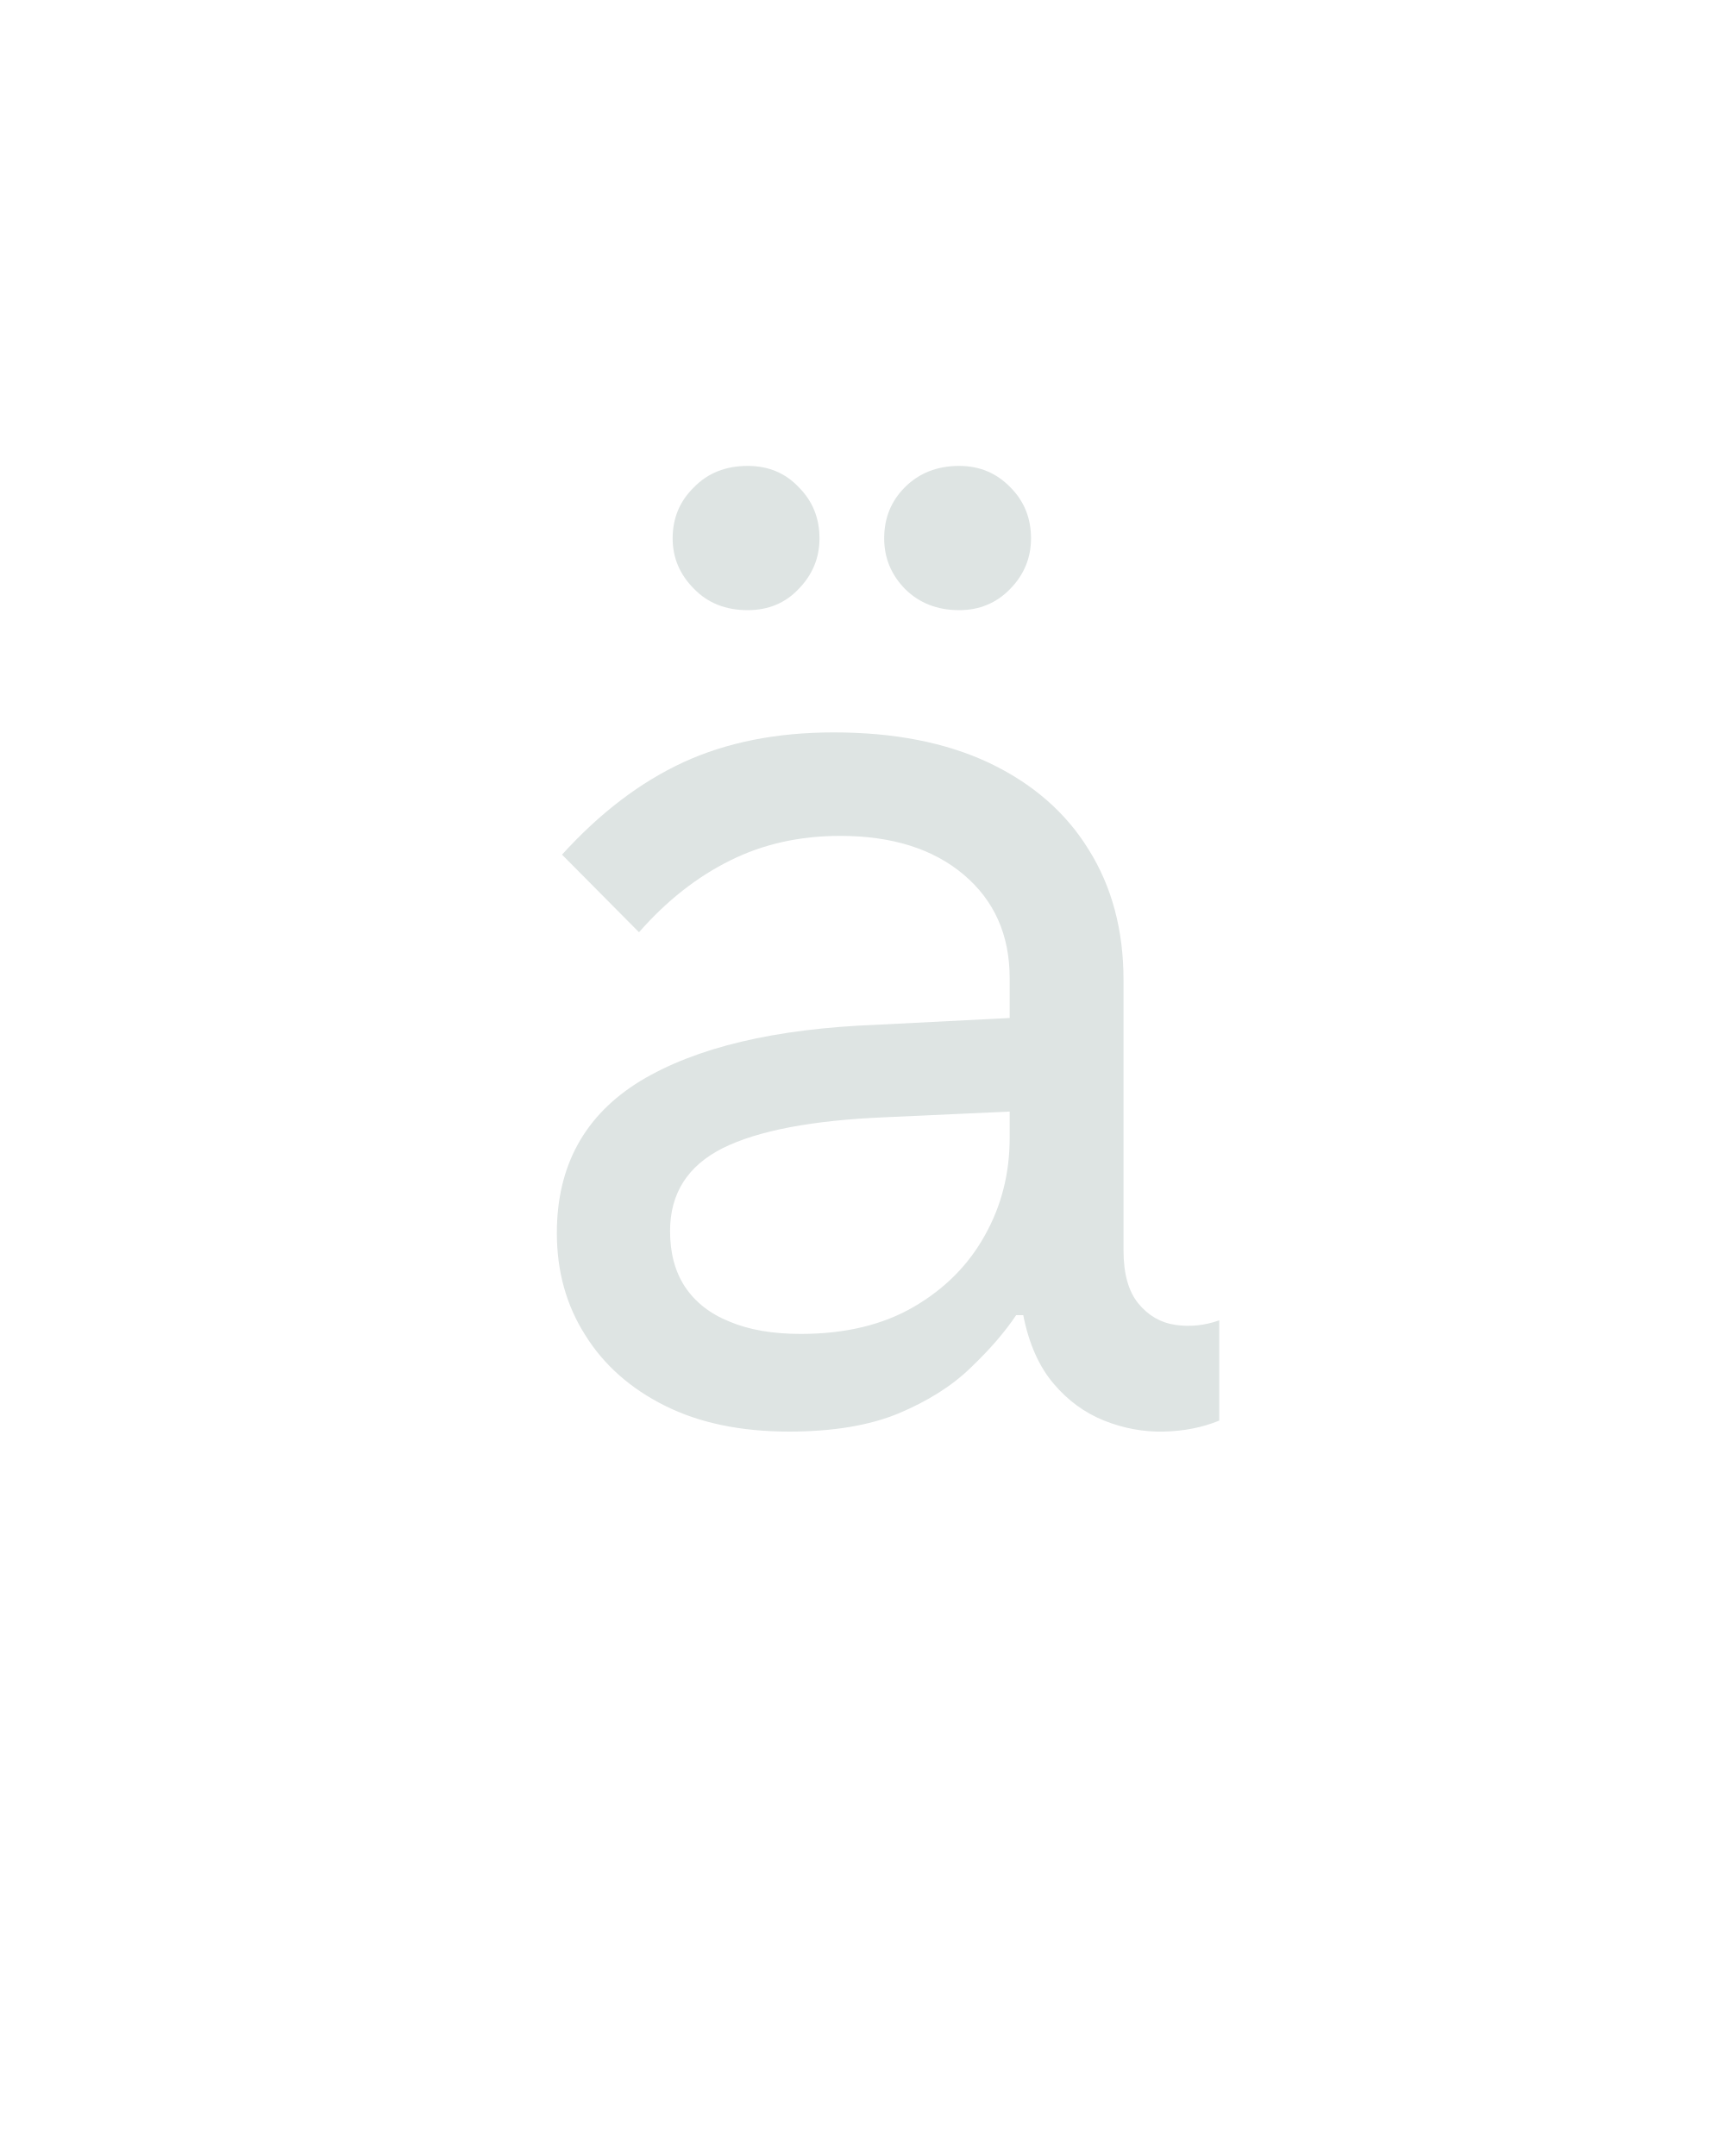
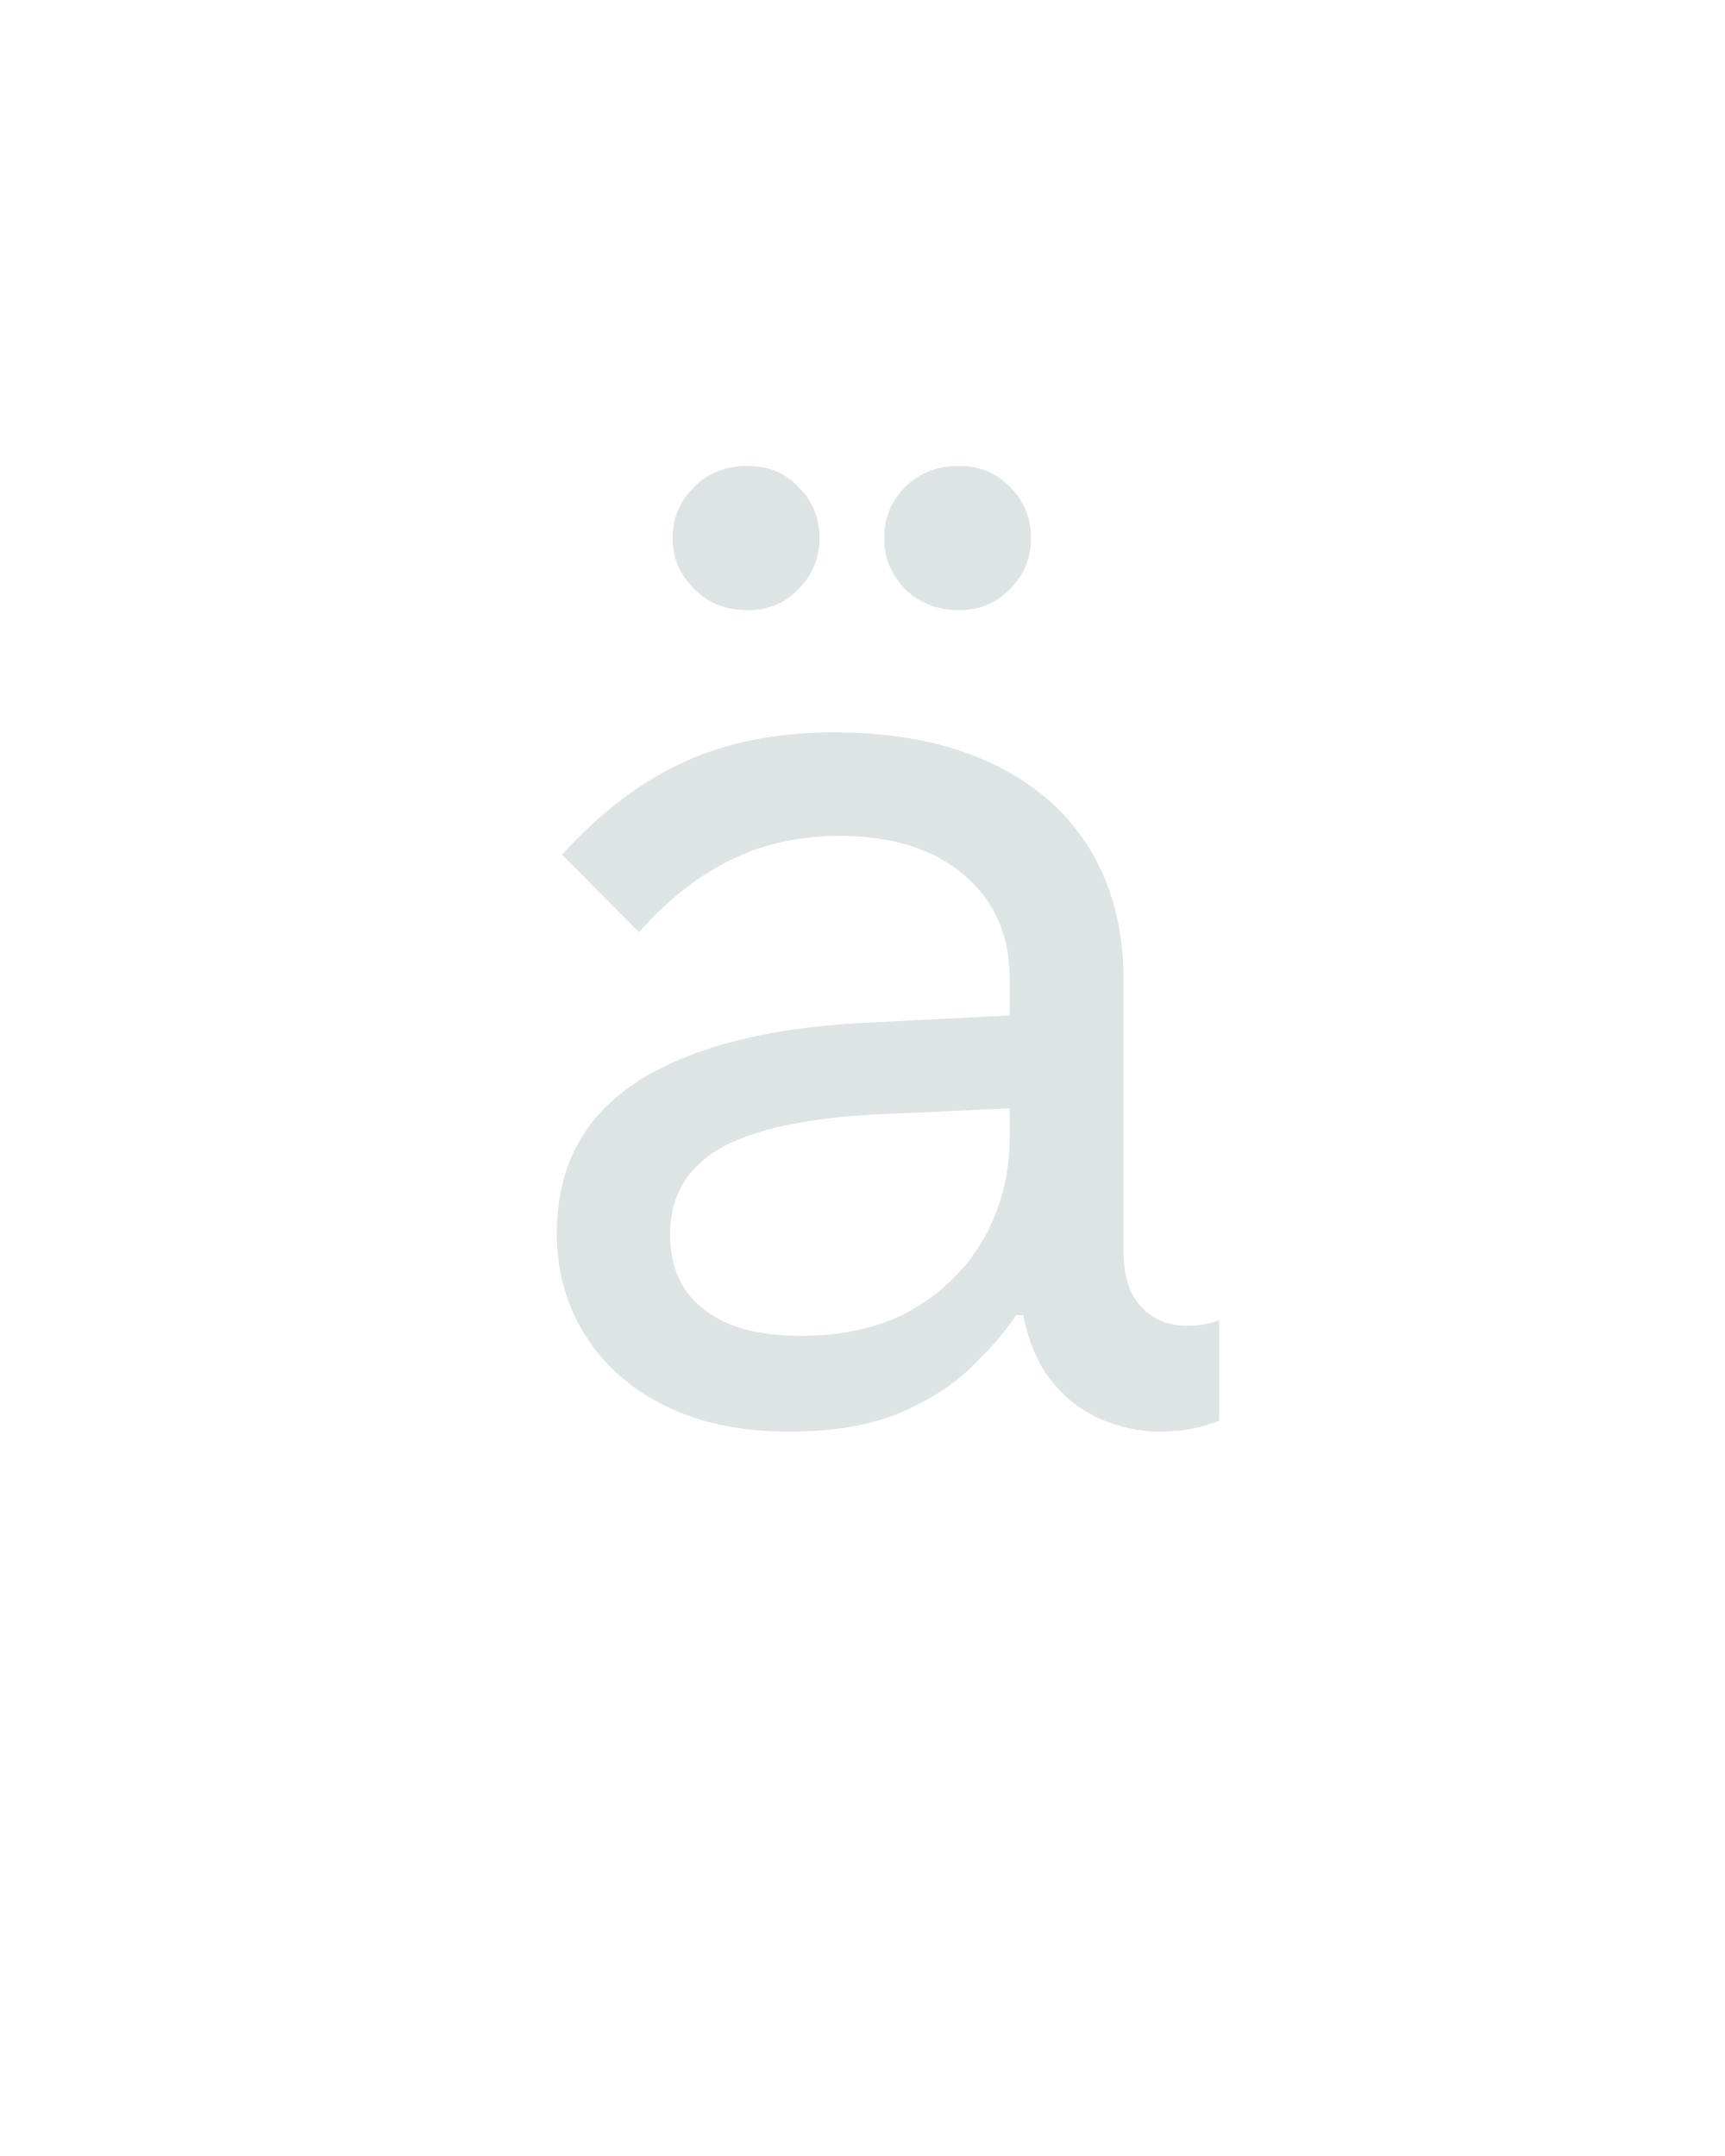
<svg xmlns="http://www.w3.org/2000/svg" height="160" viewBox="0 0 128 160" width="128">
  <defs>
-     <path d="M459 26Q347 26 267 -14Q187 -54 144 -123Q100 -192 100 -281Q100 -437 229 -516Q358 -594 595 -603L831 -615L800 -591V-675Q800 -775 729 -835Q658 -895 538 -895Q444 -895 368 -857Q291 -819 227 -746L108 -866Q196 -963 296 -1009Q396 -1055 528 -1055Q668 -1055 768 -1008Q869 -960 922 -874Q976 -788 976 -672V-254Q976 -200 999 -172Q1022 -144 1056 -139Q1090 -134 1124 -146V9Q1085 25 1038 26Q991 27 946 9Q901 -9 868 -48Q834 -88 821 -154H810Q784 -115 740 -73Q697 -31 628 -2Q560 26 459 26ZM477 -125Q580 -125 652 -167Q724 -209 762 -278Q800 -346 800 -428V-509L827 -470L608 -460Q438 -453 356 -412Q275 -371 275 -284Q275 -233 298 -198Q322 -162 367 -144Q412 -125 477 -125ZM395 -1244Q344 -1244 312 -1277Q279 -1310 279 -1355Q279 -1402 312 -1434Q344 -1467 395 -1467Q443 -1467 474 -1434Q506 -1402 506 -1355Q506 -1310 474 -1277Q443 -1244 395 -1244ZM722 -1244Q671 -1244 638 -1277Q606 -1310 606 -1355Q606 -1402 638 -1434Q671 -1467 722 -1467Q769 -1467 801 -1434Q833 -1402 833 -1355Q833 -1310 801 -1277Q769 -1244 722 -1244Z" id="path1" />
+     <path d="M459 26Q347 26 267 -14Q187 -54 144 -123Q100 -192 100 -281Q100 -437 229 -518Q358 -598 595 -607L831 -619L800 -591V-675Q800 -775 729 -835Q658 -895 537 -895Q443 -895 367 -857Q291 -819 227 -746L108 -866Q196 -963 296 -1009Q396 -1055 528 -1055Q670 -1055 770 -1008Q870 -962 923 -876Q976 -790 976 -672V-254Q976 -200 999 -172Q1022 -144 1056 -139Q1090 -134 1124 -146V9Q1085 25 1038 26Q991 27 946 9Q901 -9 868 -48Q834 -88 821 -154H810Q784 -115 740 -73Q697 -31 628 -2Q560 26 459 26ZM477 -122Q580 -122 652 -164Q724 -207 762 -276Q800 -346 800 -428V-509L827 -475L608 -465Q438 -458 356 -414Q275 -369 275 -279Q275 -230 298 -194Q322 -159 367 -140Q412 -122 477 -122ZM395 -1244Q344 -1244 312 -1277Q279 -1310 279 -1355Q279 -1402 312 -1434Q344 -1467 395 -1467Q443 -1467 474 -1434Q506 -1402 506 -1355Q506 -1310 474 -1277Q443 -1244 395 -1244ZM722 -1244Q671 -1244 638 -1277Q606 -1310 606 -1355Q606 -1402 638 -1434Q671 -1467 722 -1467Q769 -1467 801 -1434Q833 -1402 833 -1355Q833 -1310 801 -1277Q769 -1244 722 -1244Z" id="path1" />
  </defs>
  <g>
    <g data-glyph="adieresis.ss18" fill="#dee4e3" transform="translate(36.52 104.992) rotate(0) scale(0.048)">
      <use href="#path1" />
    </g>
  </g>
</svg>
